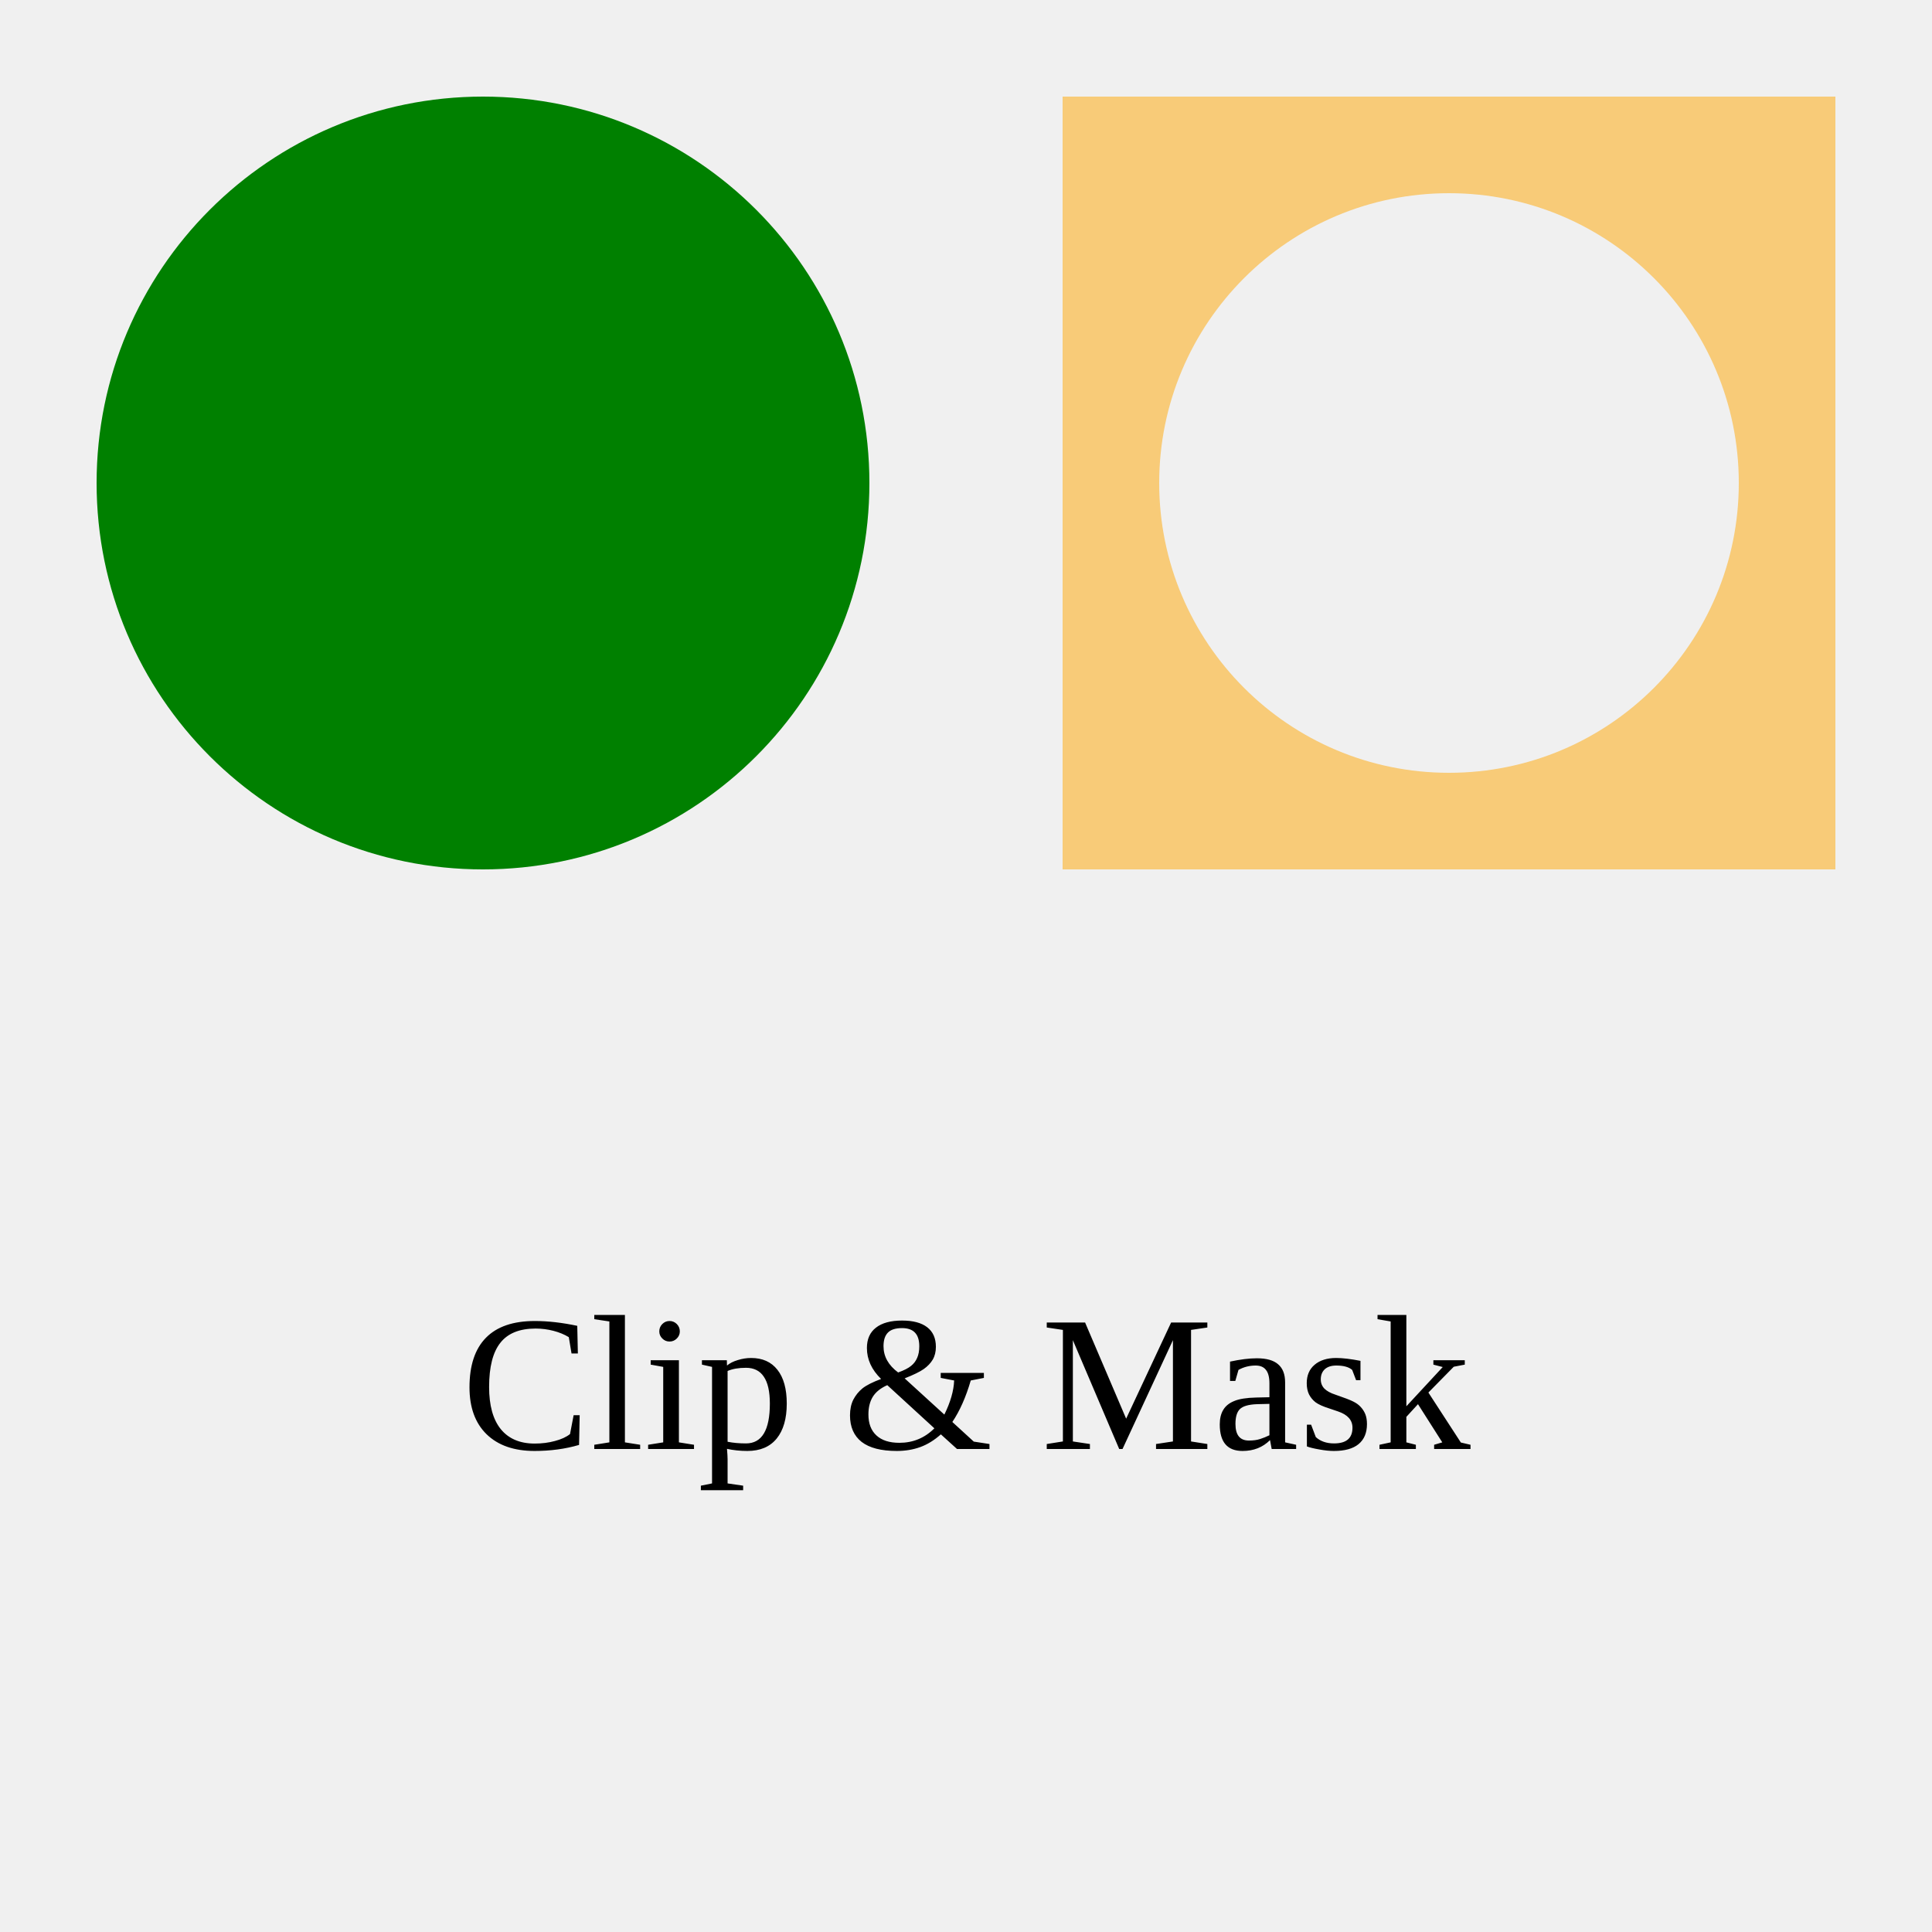
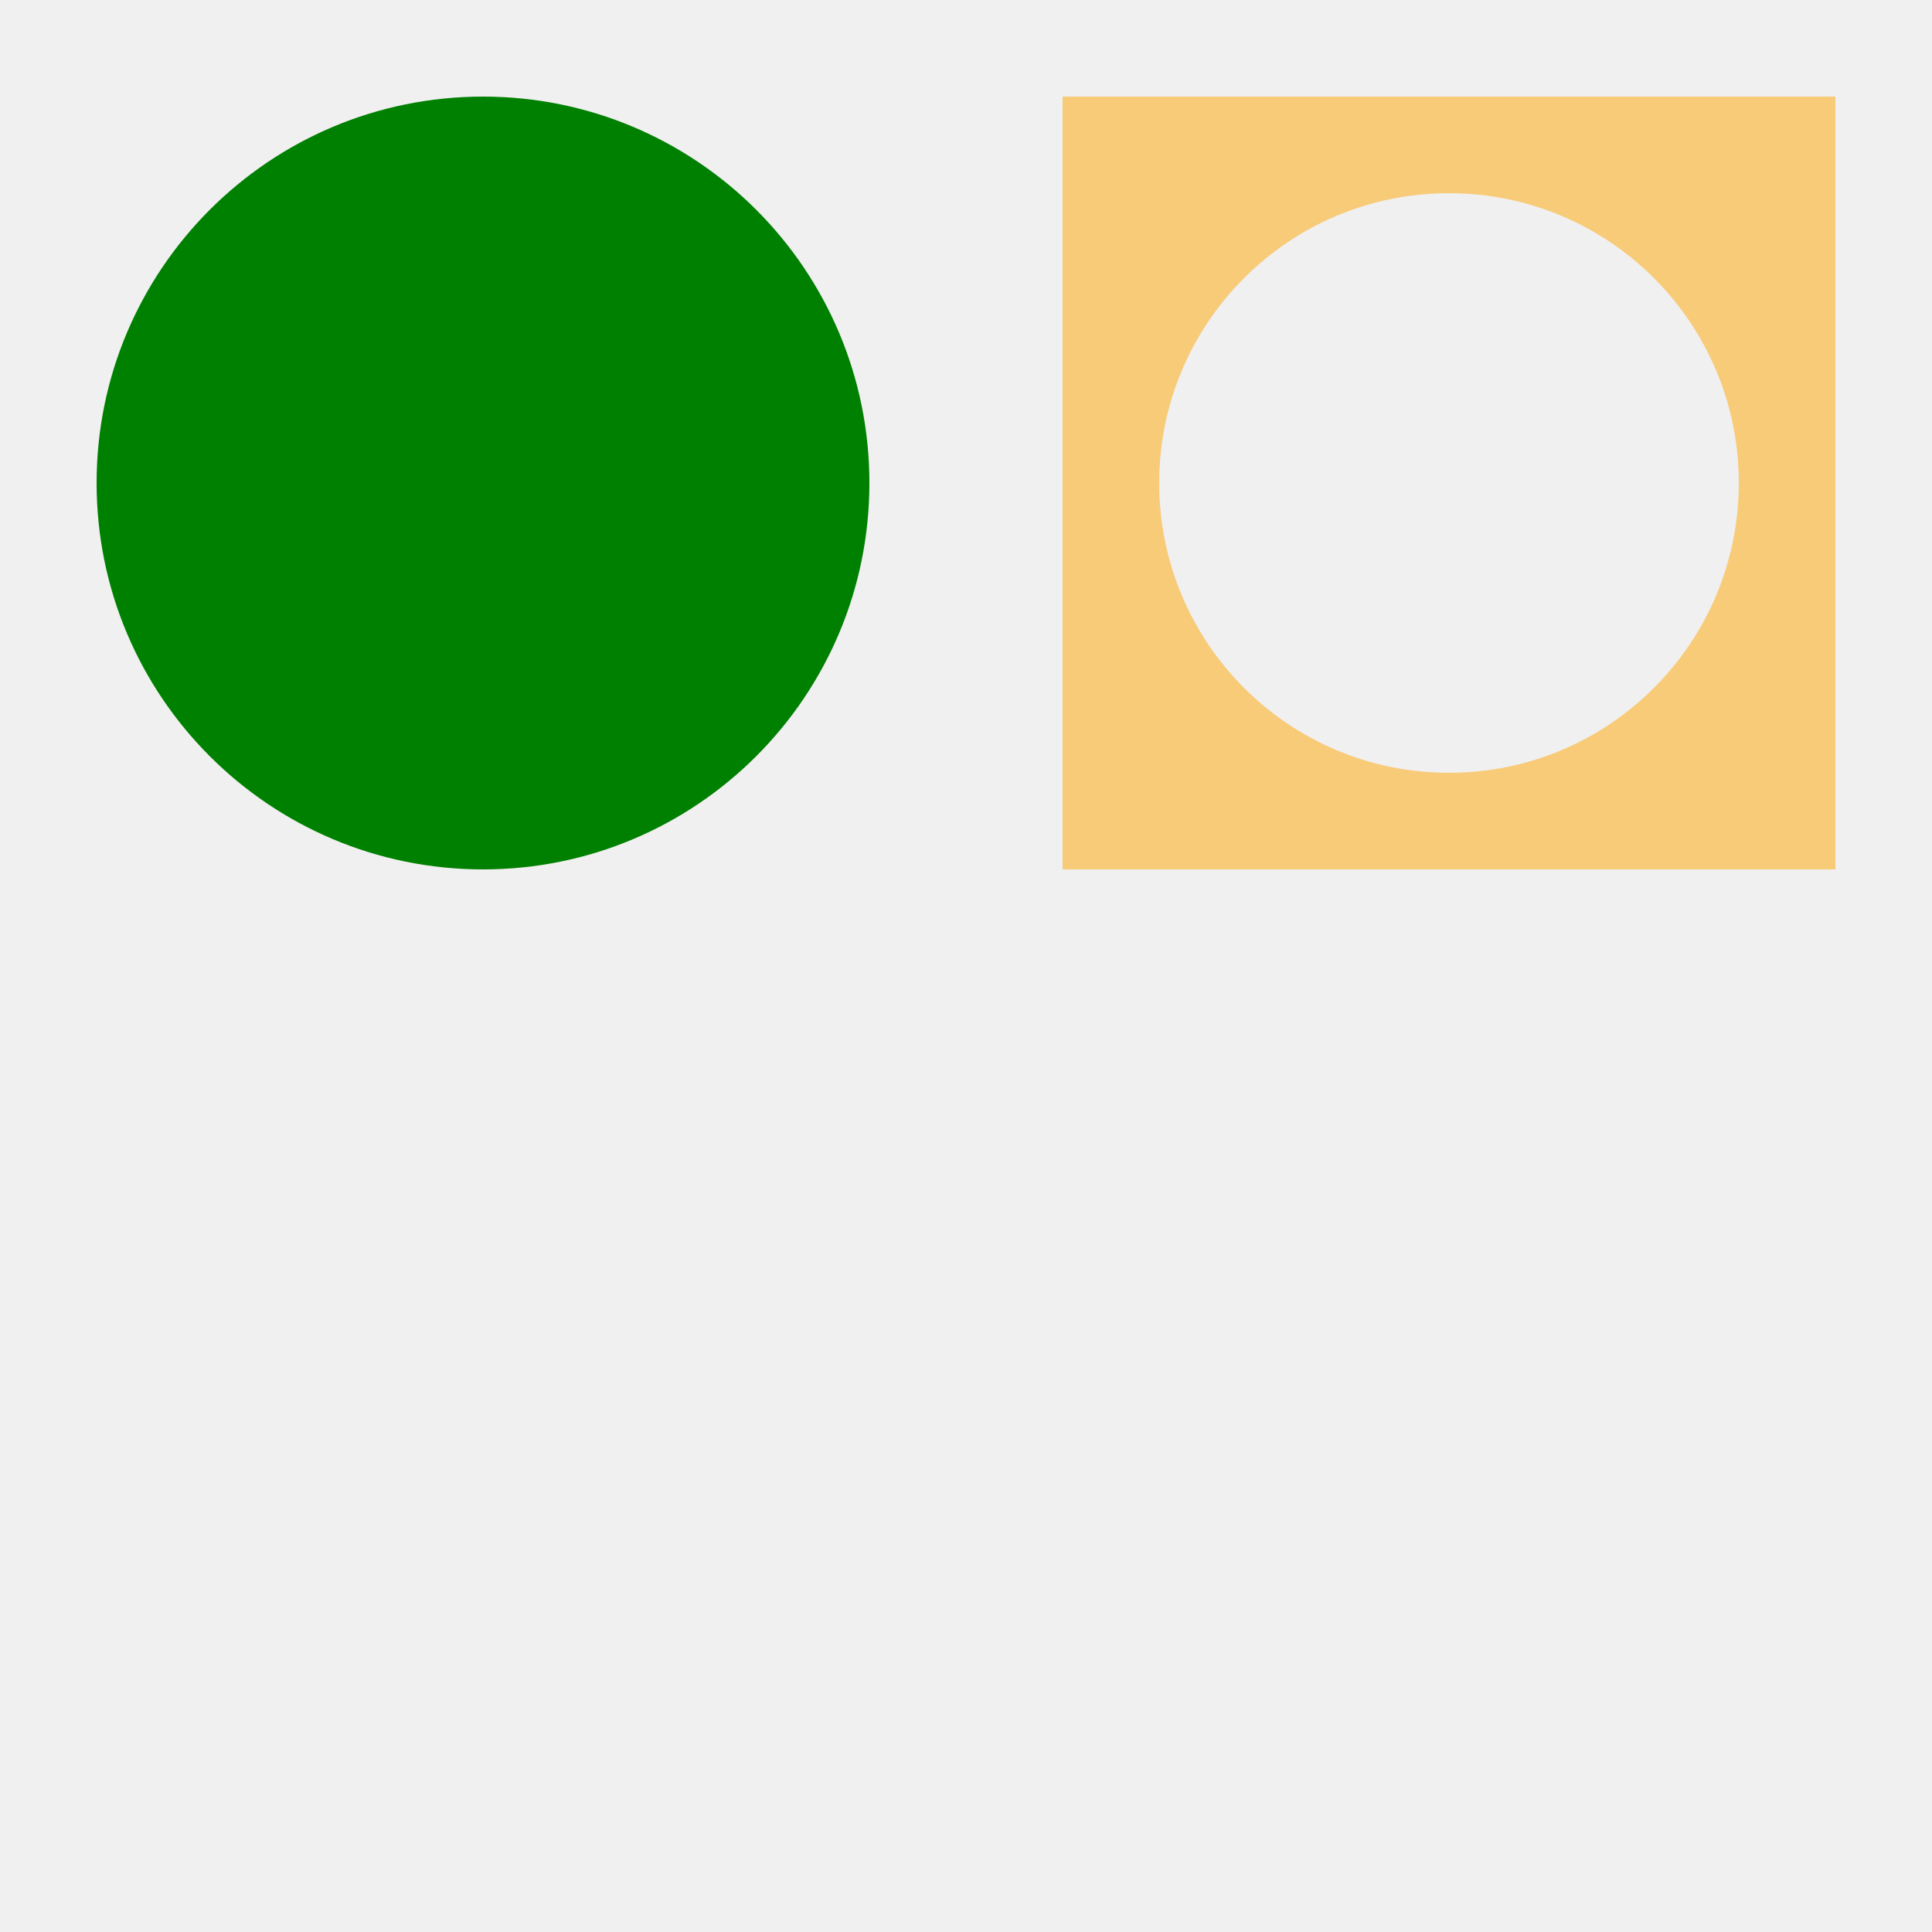
<svg xmlns="http://www.w3.org/2000/svg" width="200" height="200" viewBox="0 0 200 200">
  <defs>
    <clipPath id="clip1">
      <circle cx="50" cy="50" r="40" />
    </clipPath>
    <mask id="mask1">
      <rect x="110" y="10" width="80" height="80" fill="white" opacity="0.5" />
      <circle cx="150" cy="50" r="30" fill="black" />
    </mask>
  </defs>
  <rect x="10" y="10" width="80" height="80" fill="green" clip-path="url(#clip1)" />
  <rect x="110" y="10" width="80" height="80" fill="orange" mask="url(#mask1)" />
  <g transform="translate(0, 100)">
-     <text x="100" y="50" text-anchor="middle" font-size="20">Clip &amp; Mask</text>
  </g>
</svg>
